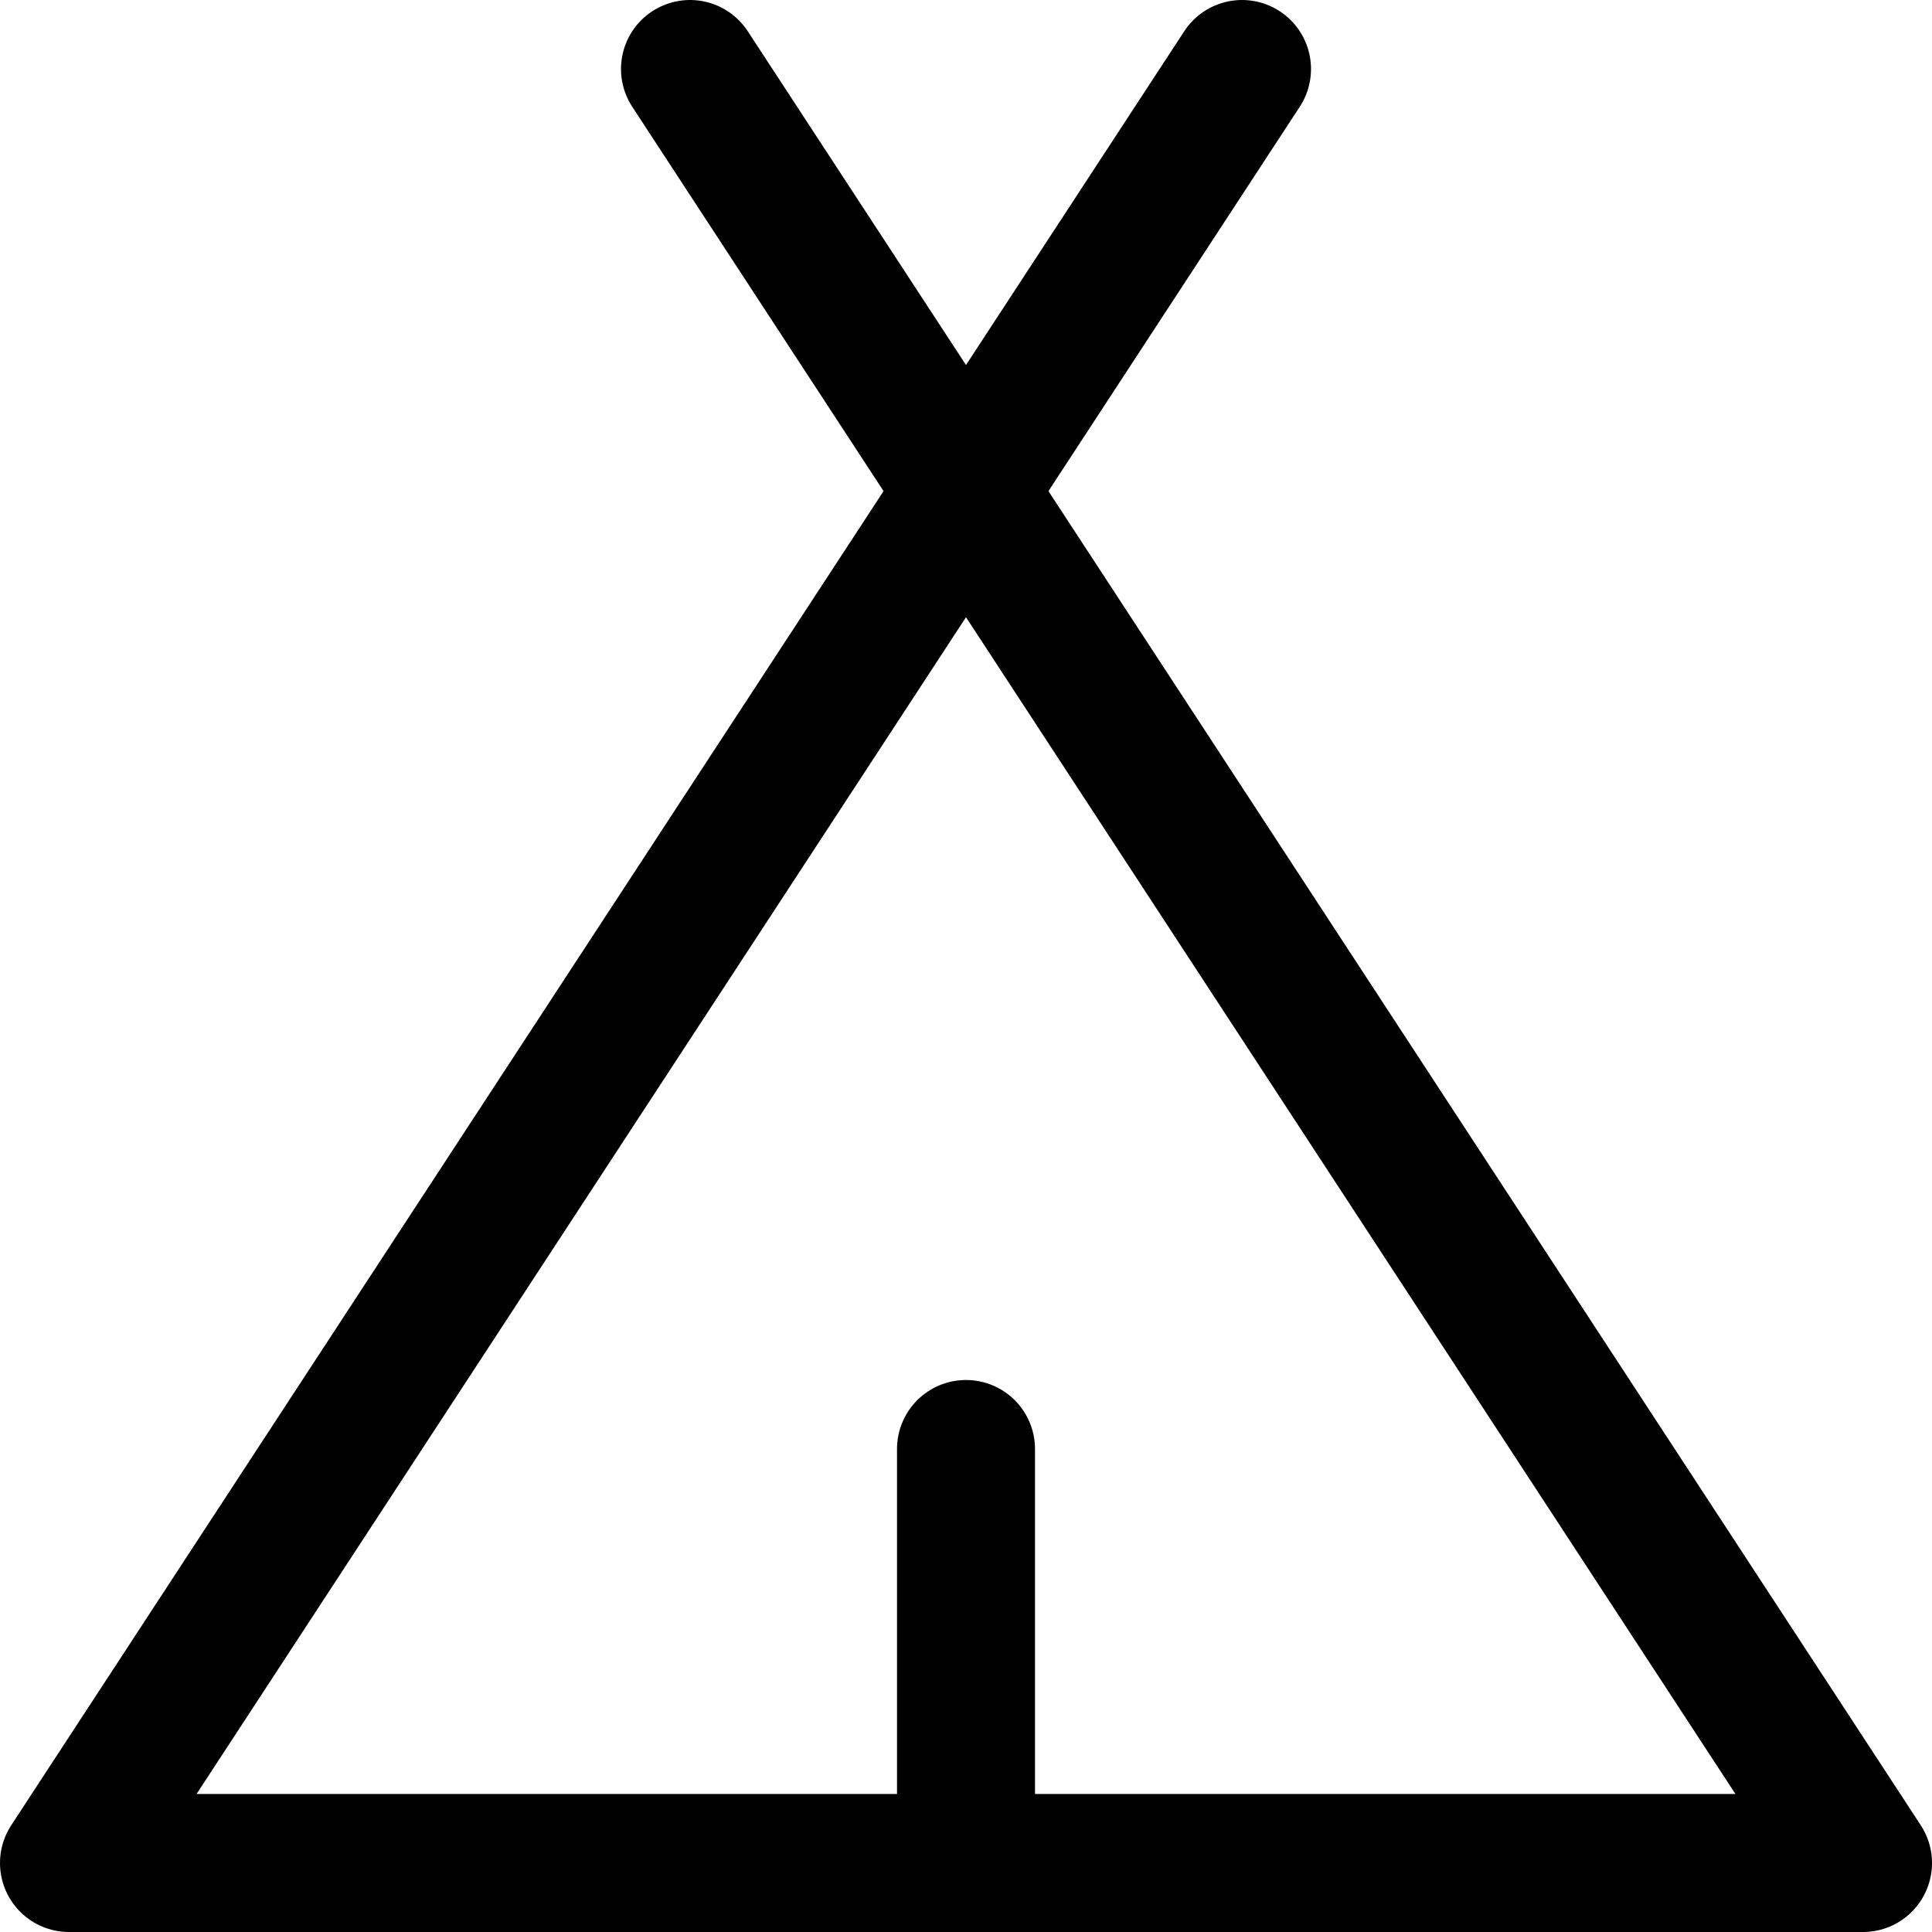
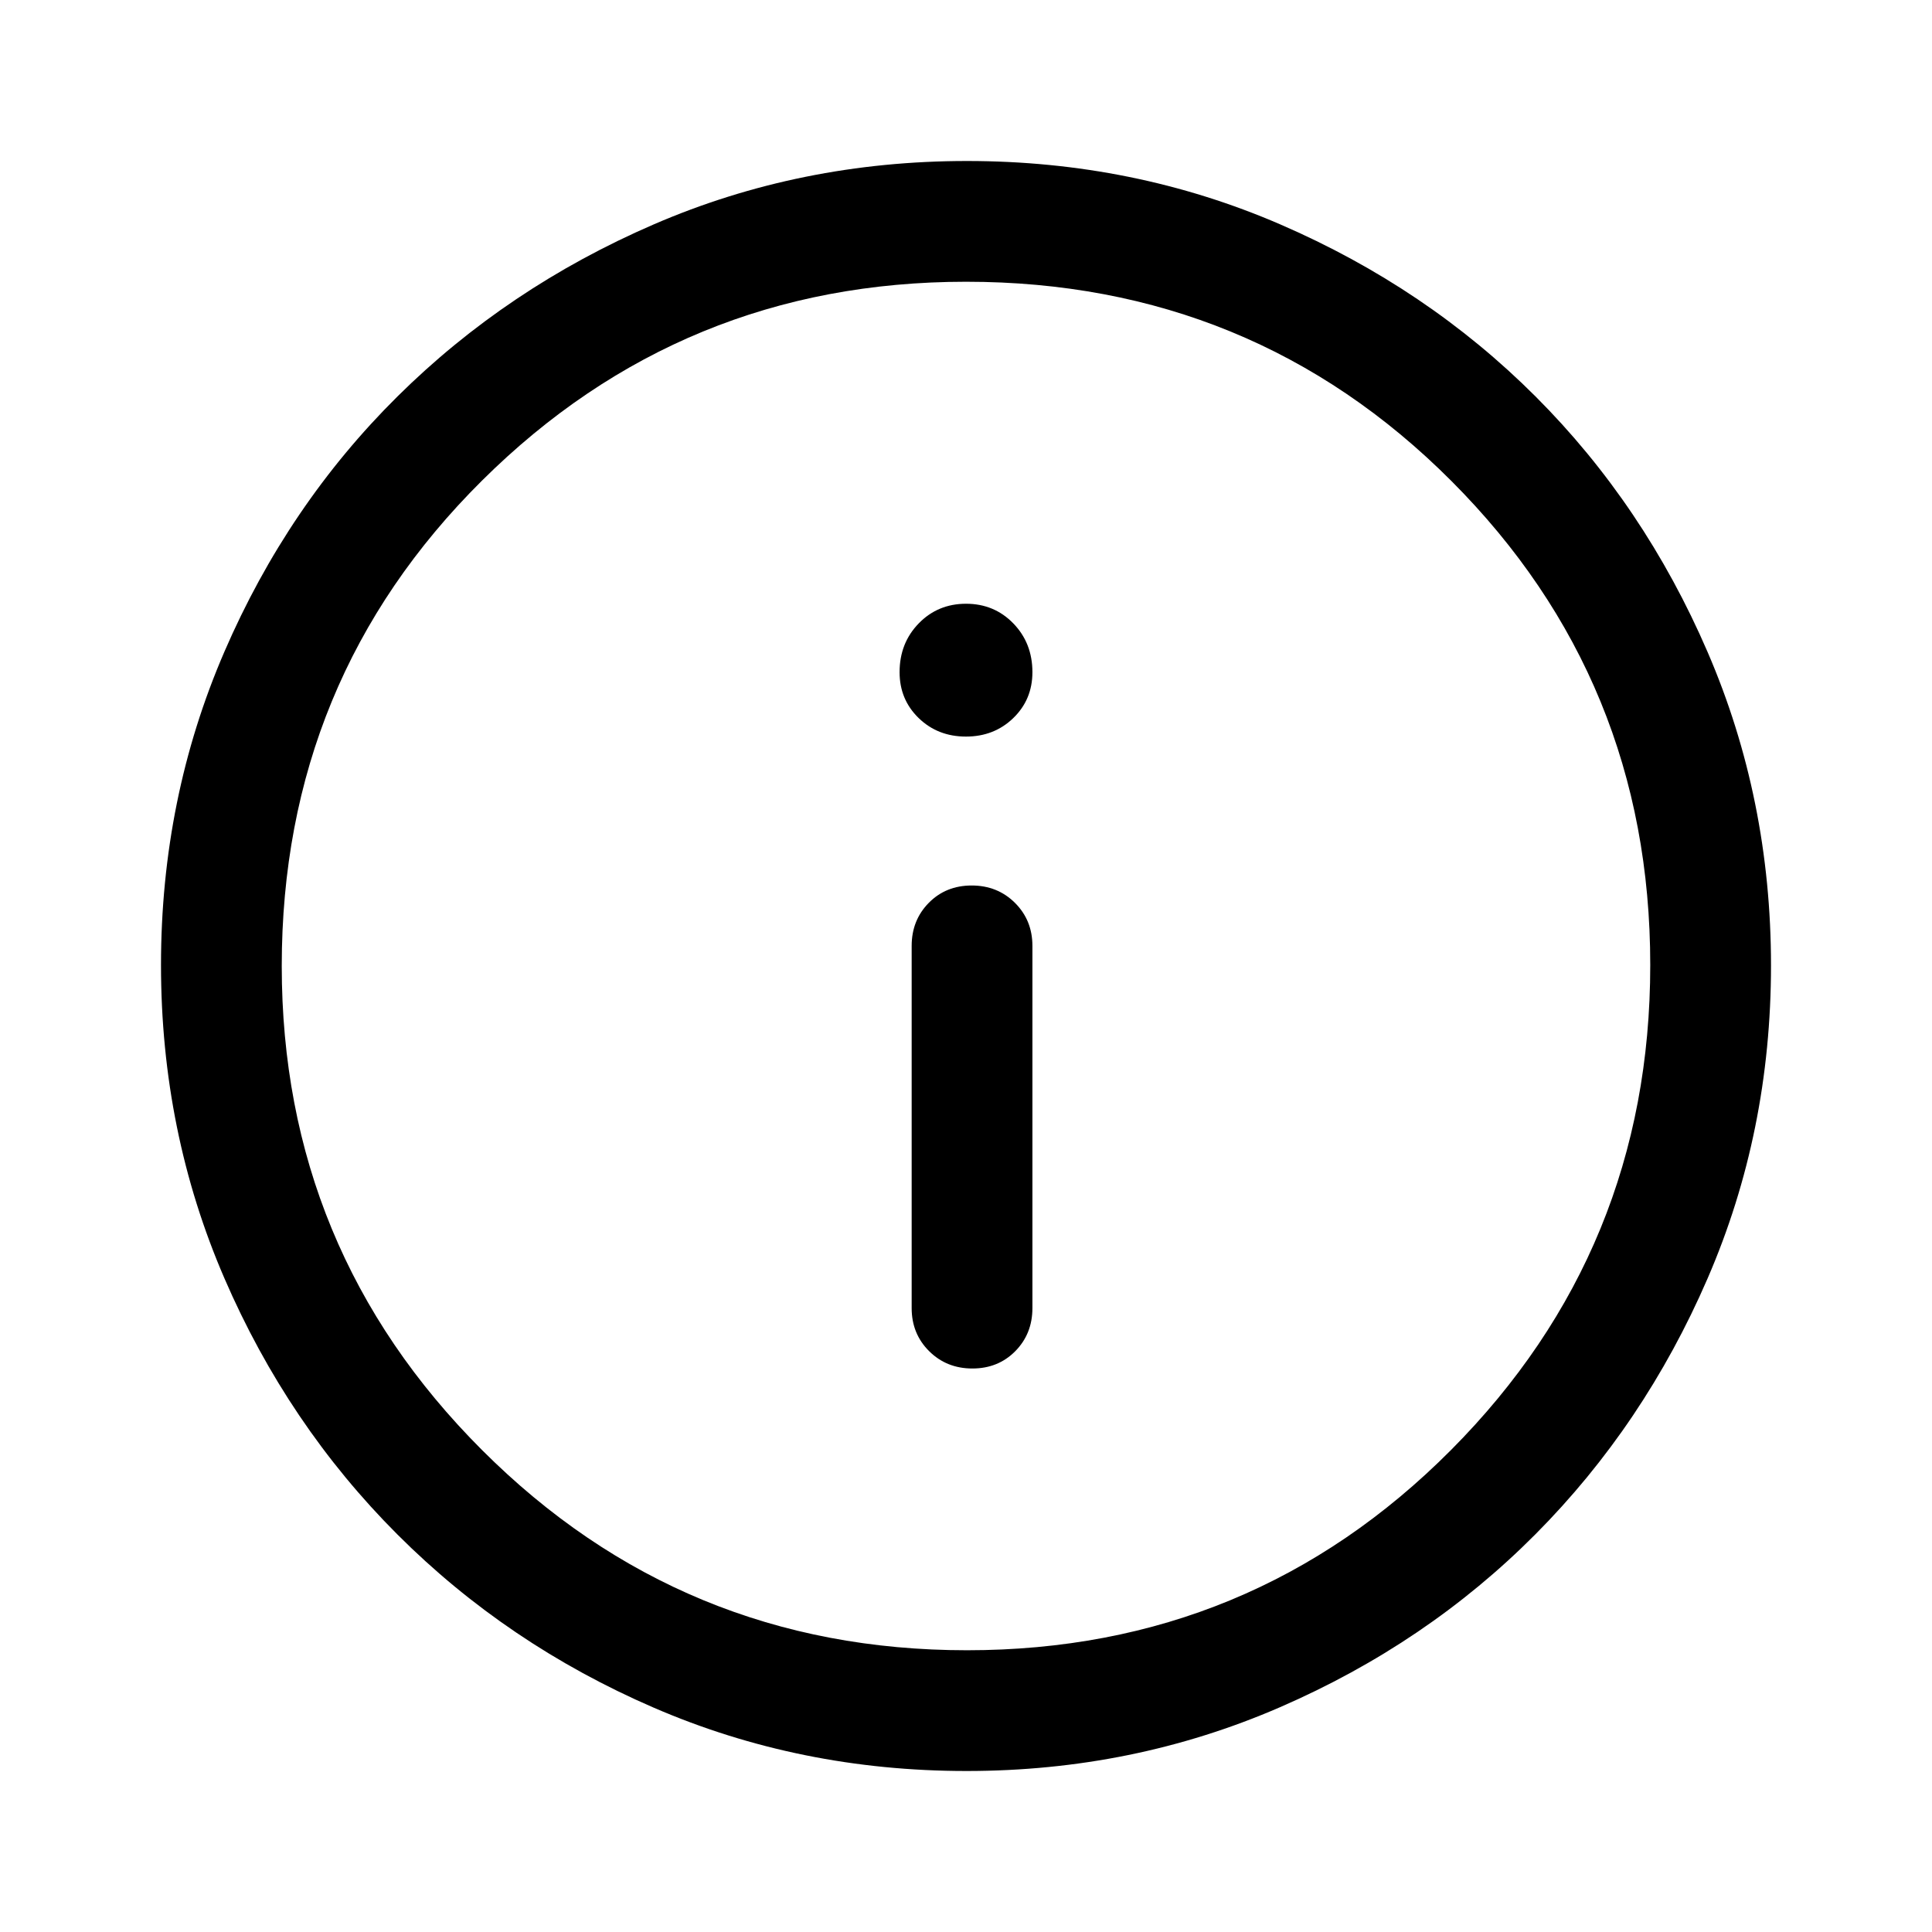
- <svg xmlns="http://www.w3.org/2000/svg" width="32" height="32" viewBox="0 0 14 14">
-   <path fill="none" stroke="currentColor" stroke-linecap="round" stroke-linejoin="round" d="M7 10.5v3m2-13l-8.5 13h13L5 .5" />
+ <svg xmlns="http://www.w3.org/2000/svg" height="48" viewBox="0 -960 960 960" width="48">
+   <g fill="currentColor" fill-rule="evenodd" clip-rule="evenodd">
+     <path d="M483.175-280q12.825 0 21.325-8.625T513-310v-180q0-12.75-8.675-21.375-8.676-8.625-21.5-8.625-12.825 0-21.325 8.625T453-490v180q0 12.75 8.675 21.375 8.676 8.625 21.5 8.625Zm-3.193-314q14.018 0 23.518-9.2T513-626q0-14.45-9.482-24.225-9.483-9.775-23.5-9.775-14.018 0-23.518 9.775T447-626q0 13.6 9.482 22.8 9.483 9.2 23.5 9.2Zm.284 514q-82.734 0-155.5-31.5t-127.266-86q-54.5-54.5-86-127.341Q80-397.681 80-480.5q0-82.819 31.5-155.659Q143-709 197.5-763t127.341-85.5Q397.681-880 480.5-880q82.819 0 155.659 31.5Q709-817 763-763t85.5 127Q880-563 880-480.266q0 82.734-31.5 155.5T763-197.684q-54 54.316-127 86Q563-80 480.266-80Zm.234-60Q622-140 721-239.5t99-241Q820-622 721.188-721 622.375-820 480-820q-141 0-240.5 98.812Q140-622.375 140-480q0 141 99.5 240.5t241 99.5Zm-.5-340Z" />
+   </g>
</svg>
